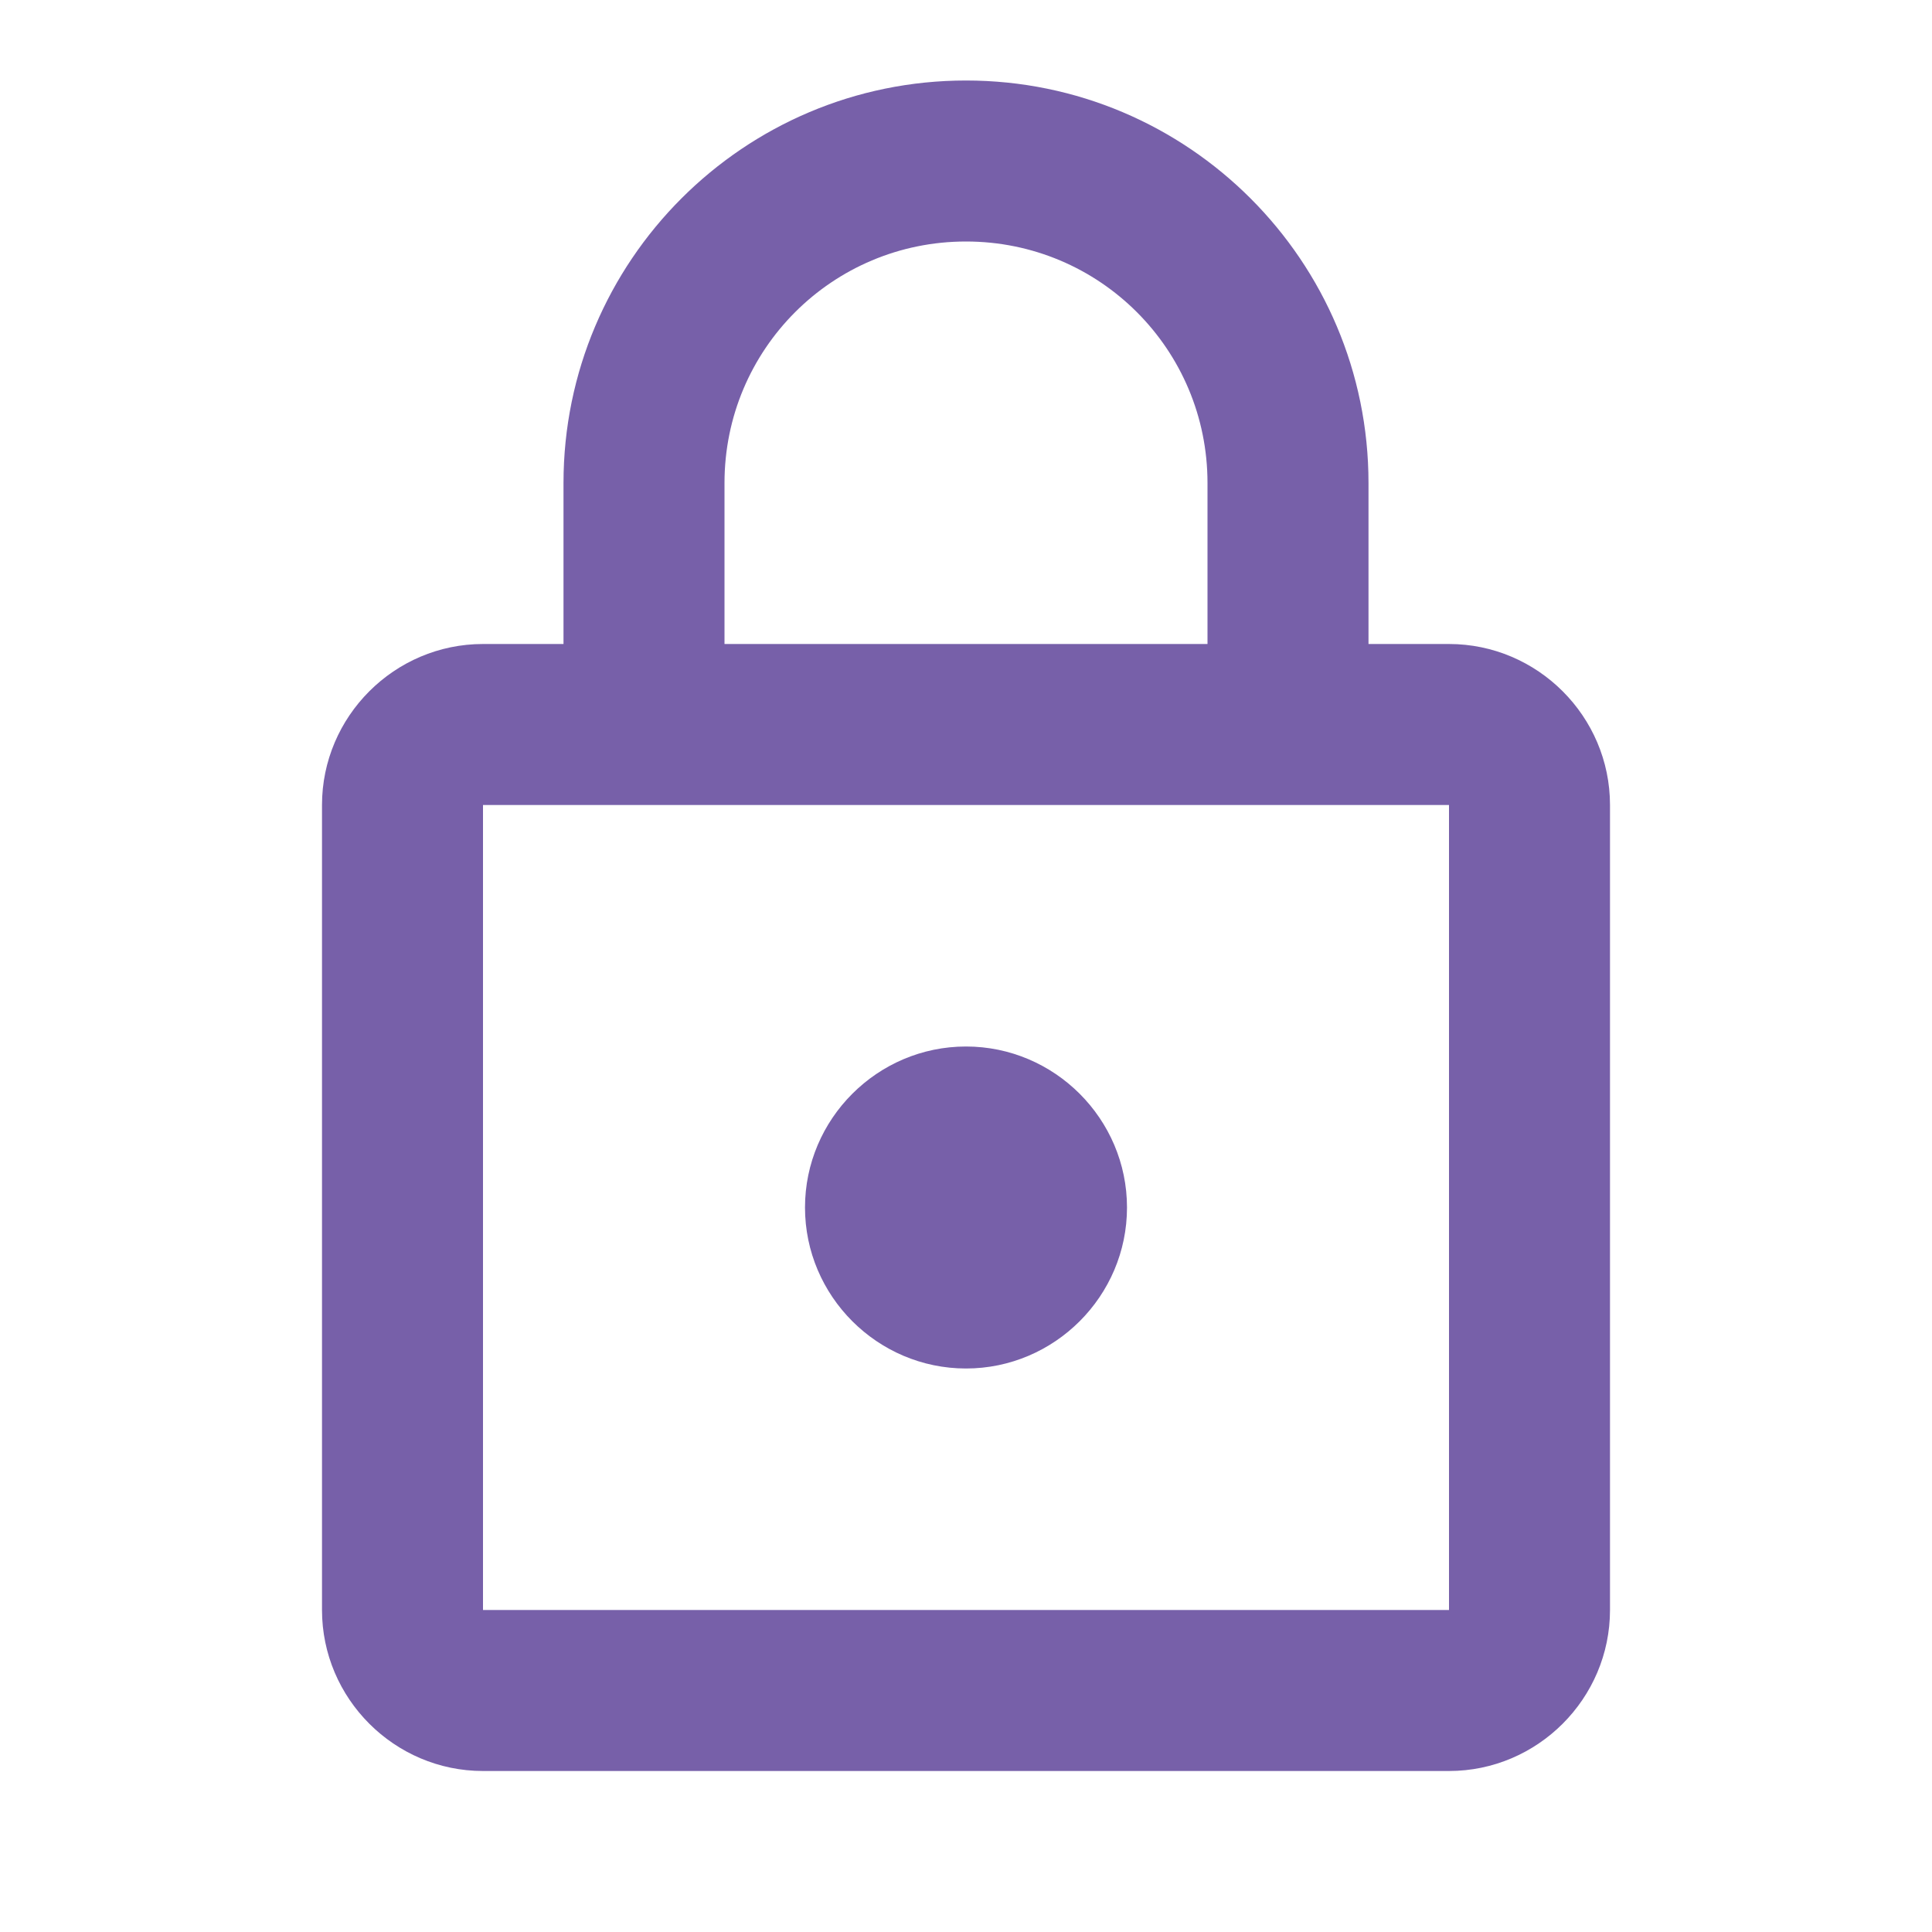
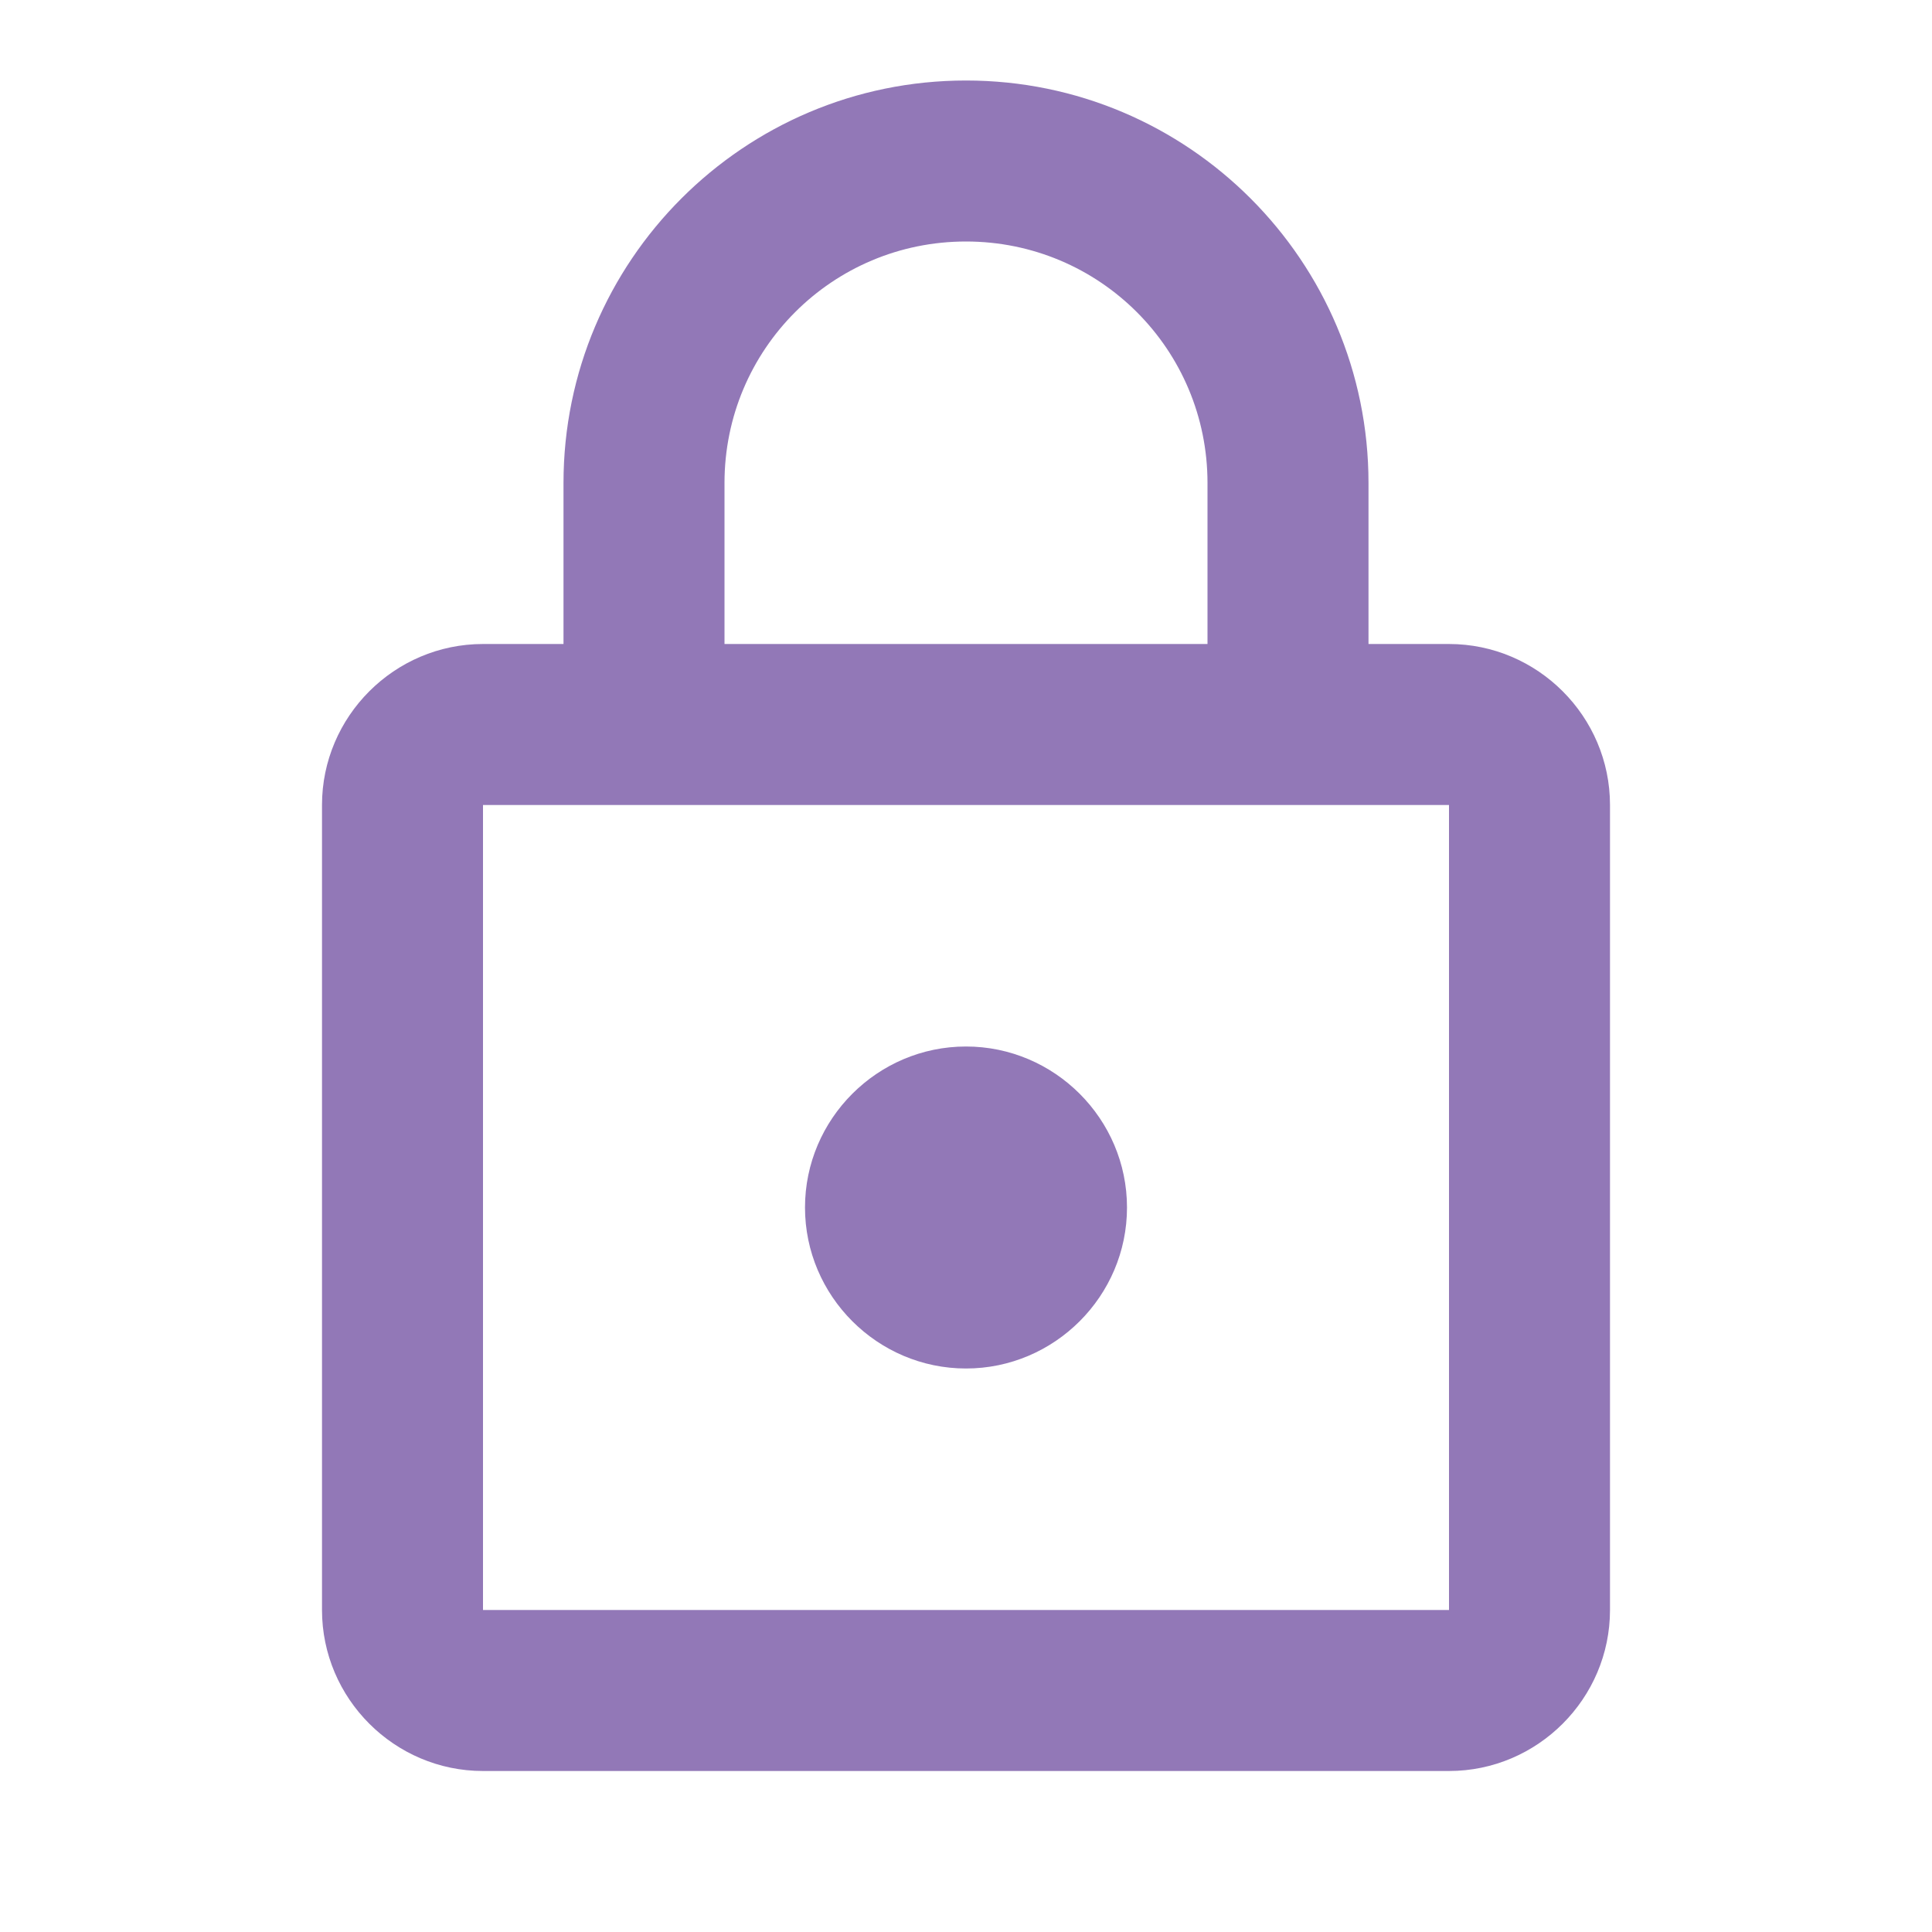
<svg xmlns="http://www.w3.org/2000/svg" width="24" height="24" viewBox="0 0 24 24">
-   <path fill="#7760A9" d="M18 8h-1V6c0-2.76-2.24-5-5-5S7 3.24 7 6v2H6c-1.1 0-2 .9-2 2v10c0 1.1.9 2 2 2h12c1.1 0 2-.9 2-2V10c0-1.1-.9-2-2-2M9 6c0-1.66 1.34-3 3-3s3 1.34 3 3v2H9zm9 14H6V10h12zm-6-3c1.1 0 2-.9 2-2s-.9-2-2-2s-2 .9-2 2s.9 2 2 2" />
+   <path fill="#9278B7" d="M18 8h-1V6c0-2.76-2.24-5-5-5S7 3.24 7 6v2H6c-1.1 0-2 .9-2 2v10c0 1.1.9 2 2 2h12c1.1 0 2-.9 2-2V10c0-1.1-.9-2-2-2M9 6c0-1.66 1.34-3 3-3s3 1.34 3 3v2H9zm9 14H6V10h12zm-6-3c1.1 0 2-.9 2-2s-.9-2-2-2s-2 .9-2 2s.9 2 2 2" />
</svg>
